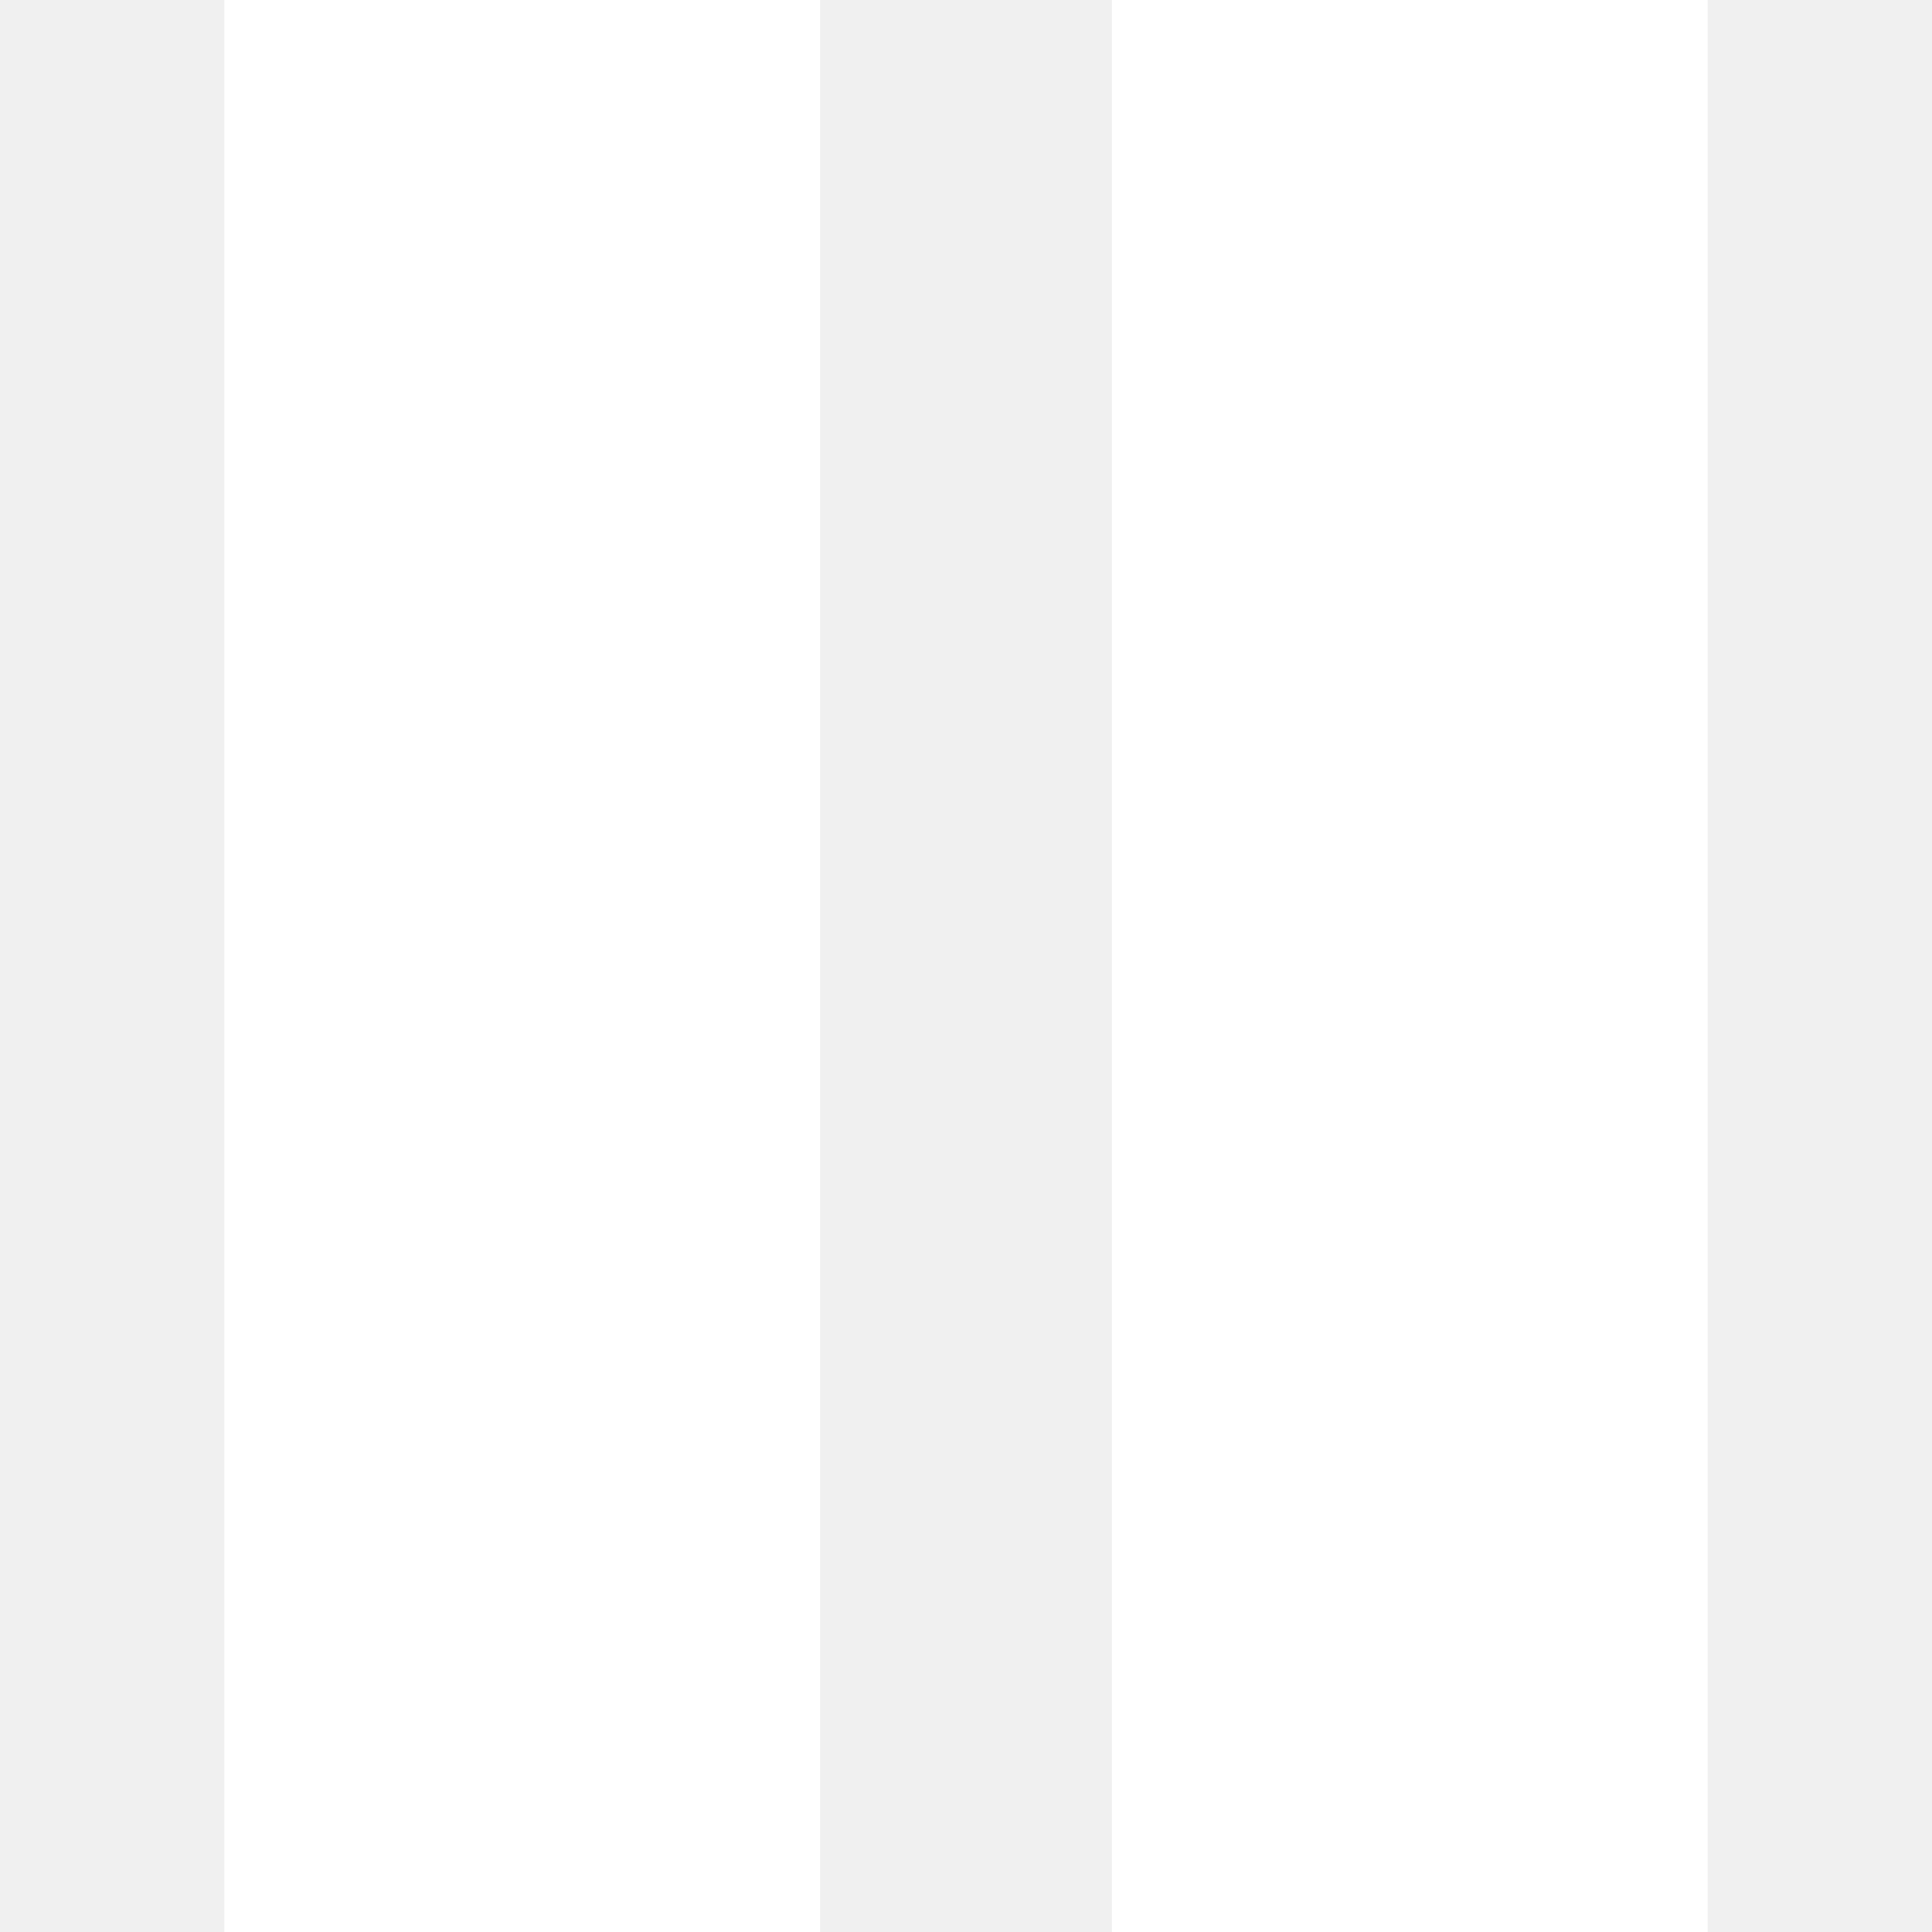
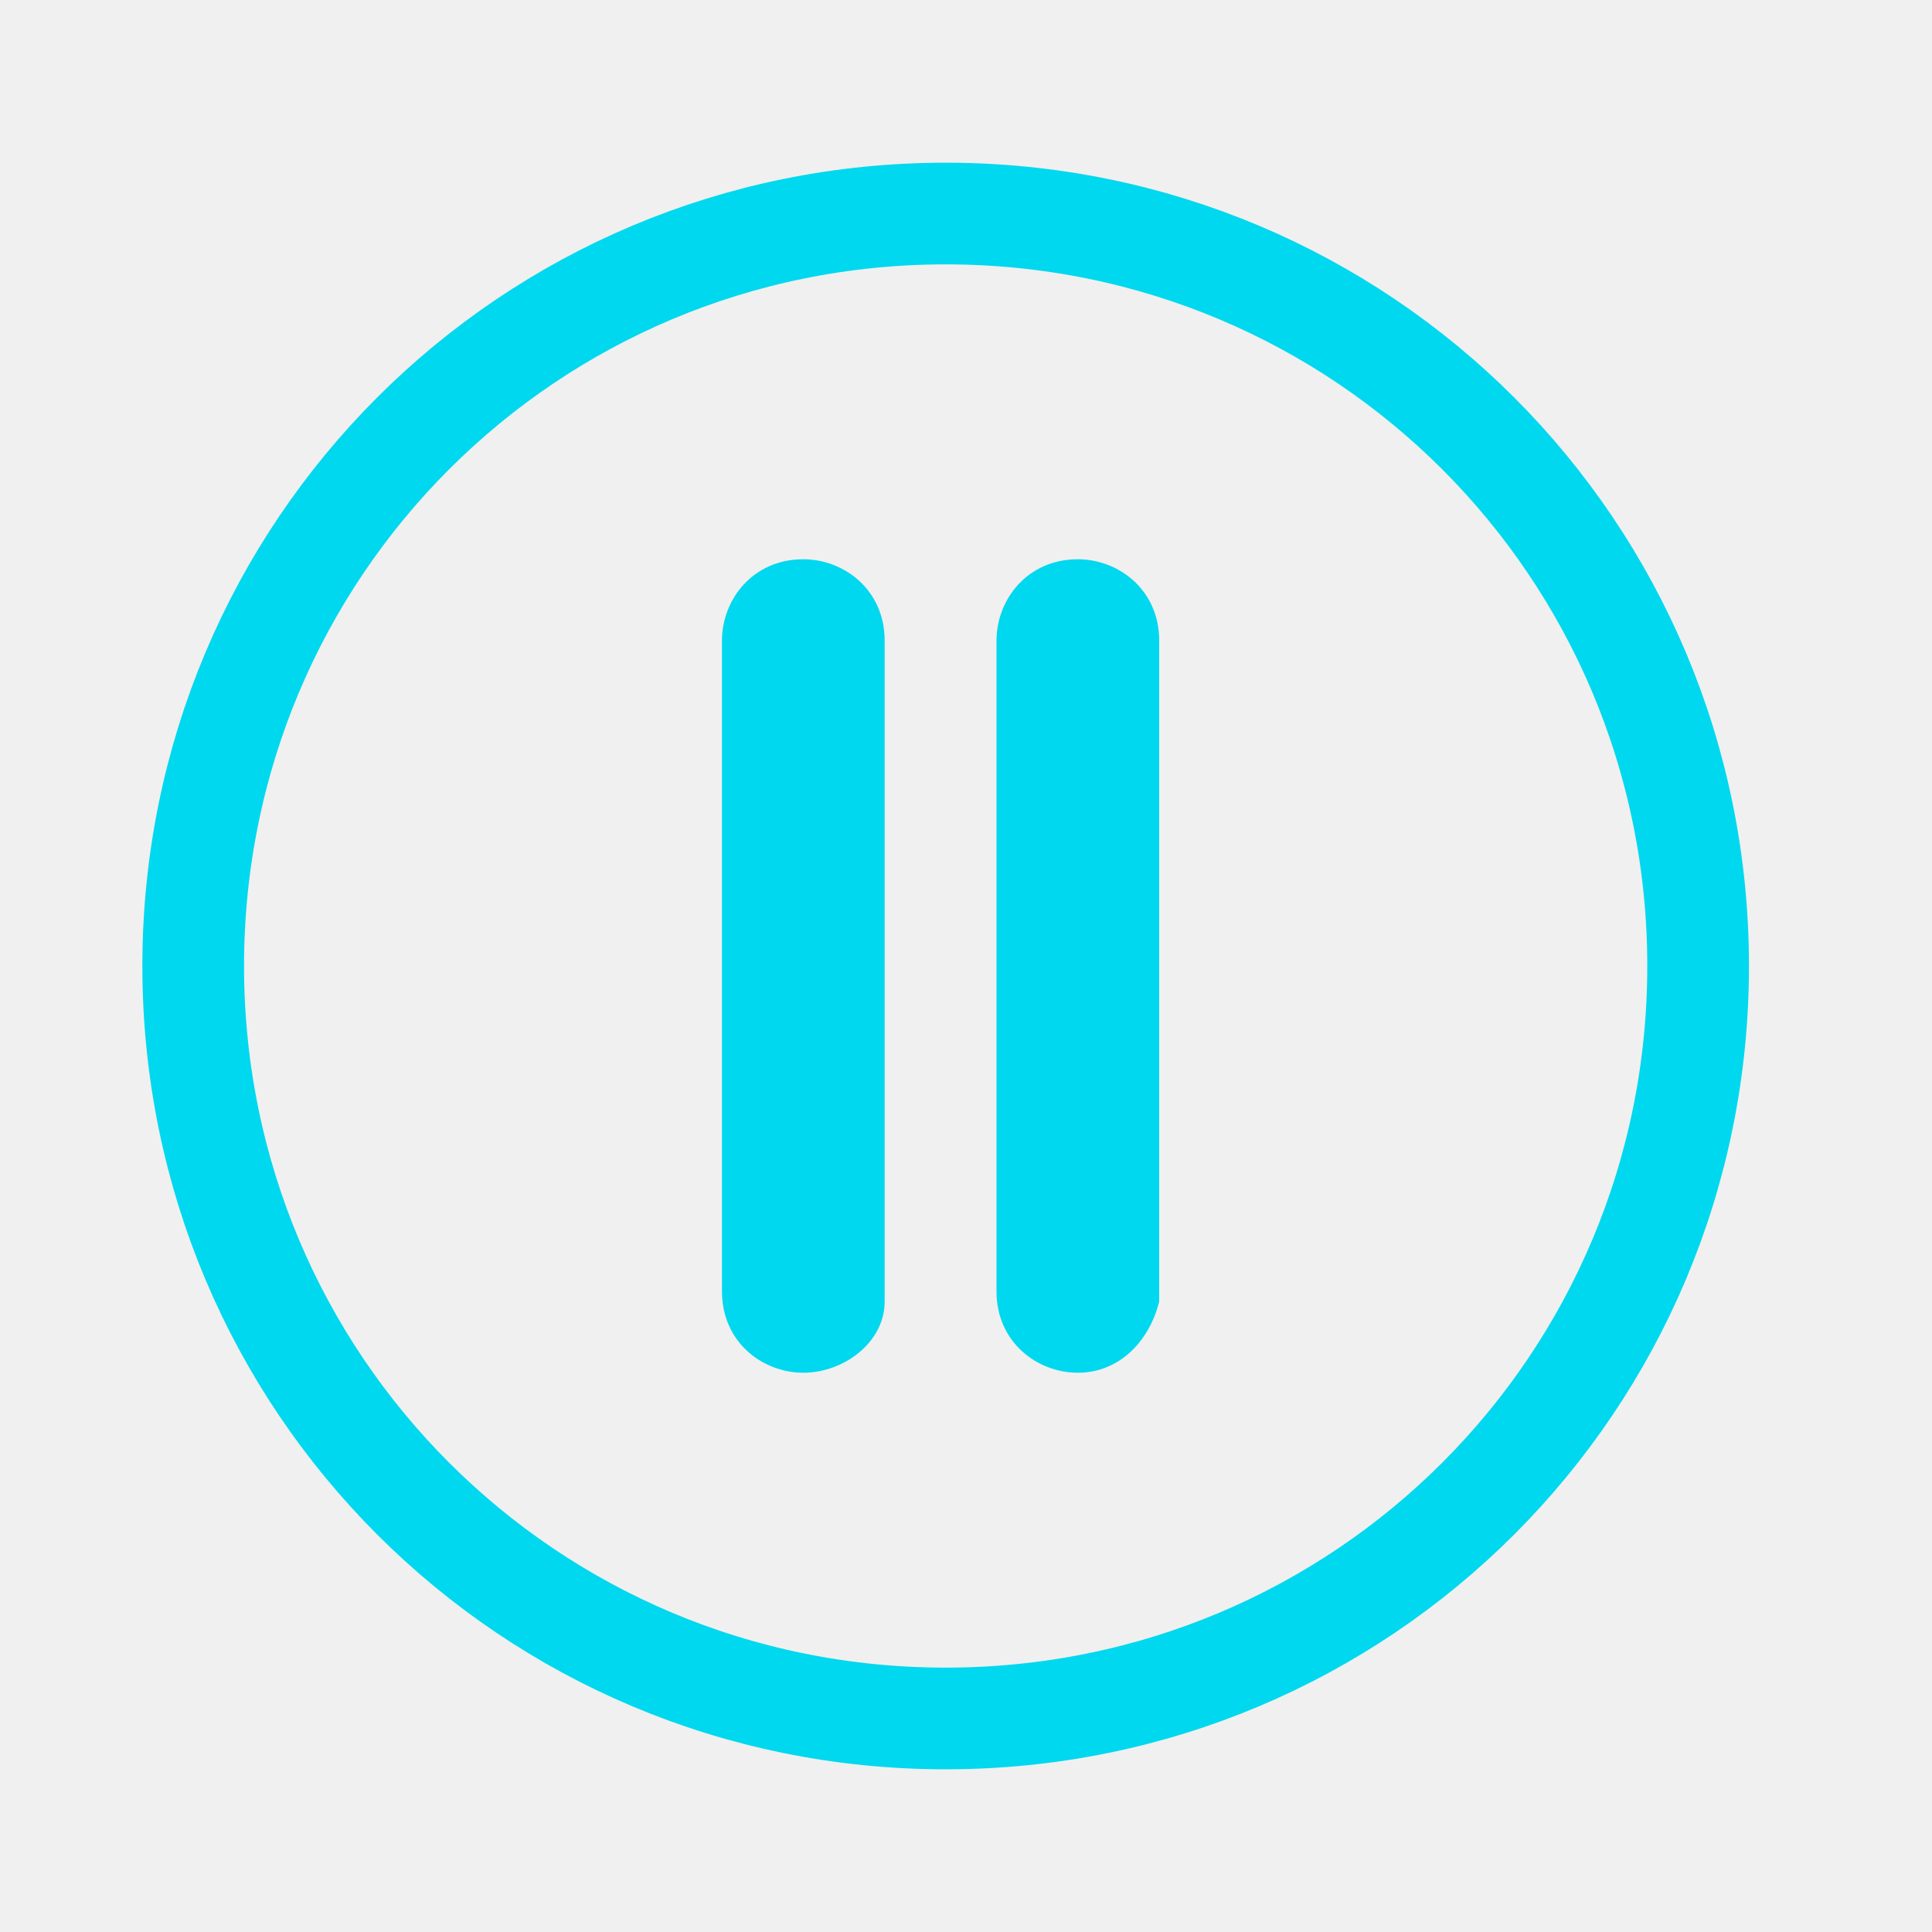
- <svg xmlns="http://www.w3.org/2000/svg" version="1.1" id="Capa_1" x="0px" y="0px" width="16px" height="16px" viewBox="0 0 353.562 353.562" style="enable-background:new 0 0 353.562 353.562;" xml:space="preserve">
+ <svg xmlns="http://www.w3.org/2000/svg" version="1.1" id="Calque_1" x="0px" y="0px" viewBox="0 0 19 19" style="enable-background:new 0 0 19 19;" xml:space="preserve">
+   <style type="text/css">
+ 	.st0{fill:#00D8EF;}
+ 	.st1{fill:none;stroke:#00D8EF;stroke-miterlimit:10;}
+ </style>
  <g>
    <g>
-       <g>
-         <path d="M41.064,353.562h109.014V0H41.064V353.562z" fill="#FFFFFF" />
-       </g>
-       <g>
-         <path d="M203.482,0v353.562h109.017V0H203.482z" fill="#FFFFFF" />
-       </g>
+       <path class="st0" d="M7.9,13.5L7.9,13.5c-0.4,0-0.8-0.3-0.8-0.8V6.3c0-0.4,0.3-0.8,0.8-0.8l0,0c0.4,0,0.8,0.3,0.8,0.8v6.5    C8.7,13.2,8.3,13.5,7.9,13.5z" />
+       <path class="st0" d="M10.6,13.5L10.6,13.5c-0.4,0-0.8-0.3-0.8-0.8V6.3c0-0.4,0.3-0.8,0.8-0.8l0,0c0.4,0,0.8,0.3,0.8,0.8v6.5    C11.3,13.2,11,13.5,10.6,13.5z" />
+     </g>
+     <g>
+       <path class="st1" d="M9.3,16.9c-4.1,0-7.4-3.3-7.4-7.4s3.3-7.4,7.4-7.4s7.4,3.3,7.4,7.4S13.4,16.9,9.3,16.9z" />
    </g>
  </g>
-   <g>
- </g>
-   <g>
- </g>
-   <g>
- </g>
-   <g>
- </g>
-   <g>
- </g>
-   <g>
- </g>
-   <g>
- </g>
-   <g>
- </g>
-   <g>
- </g>
-   <g>
- </g>
-   <g>
- </g>
-   <g>
- </g>
-   <g>
- </g>
-   <g>
- </g>
-   <g>
- </g>
</svg>
